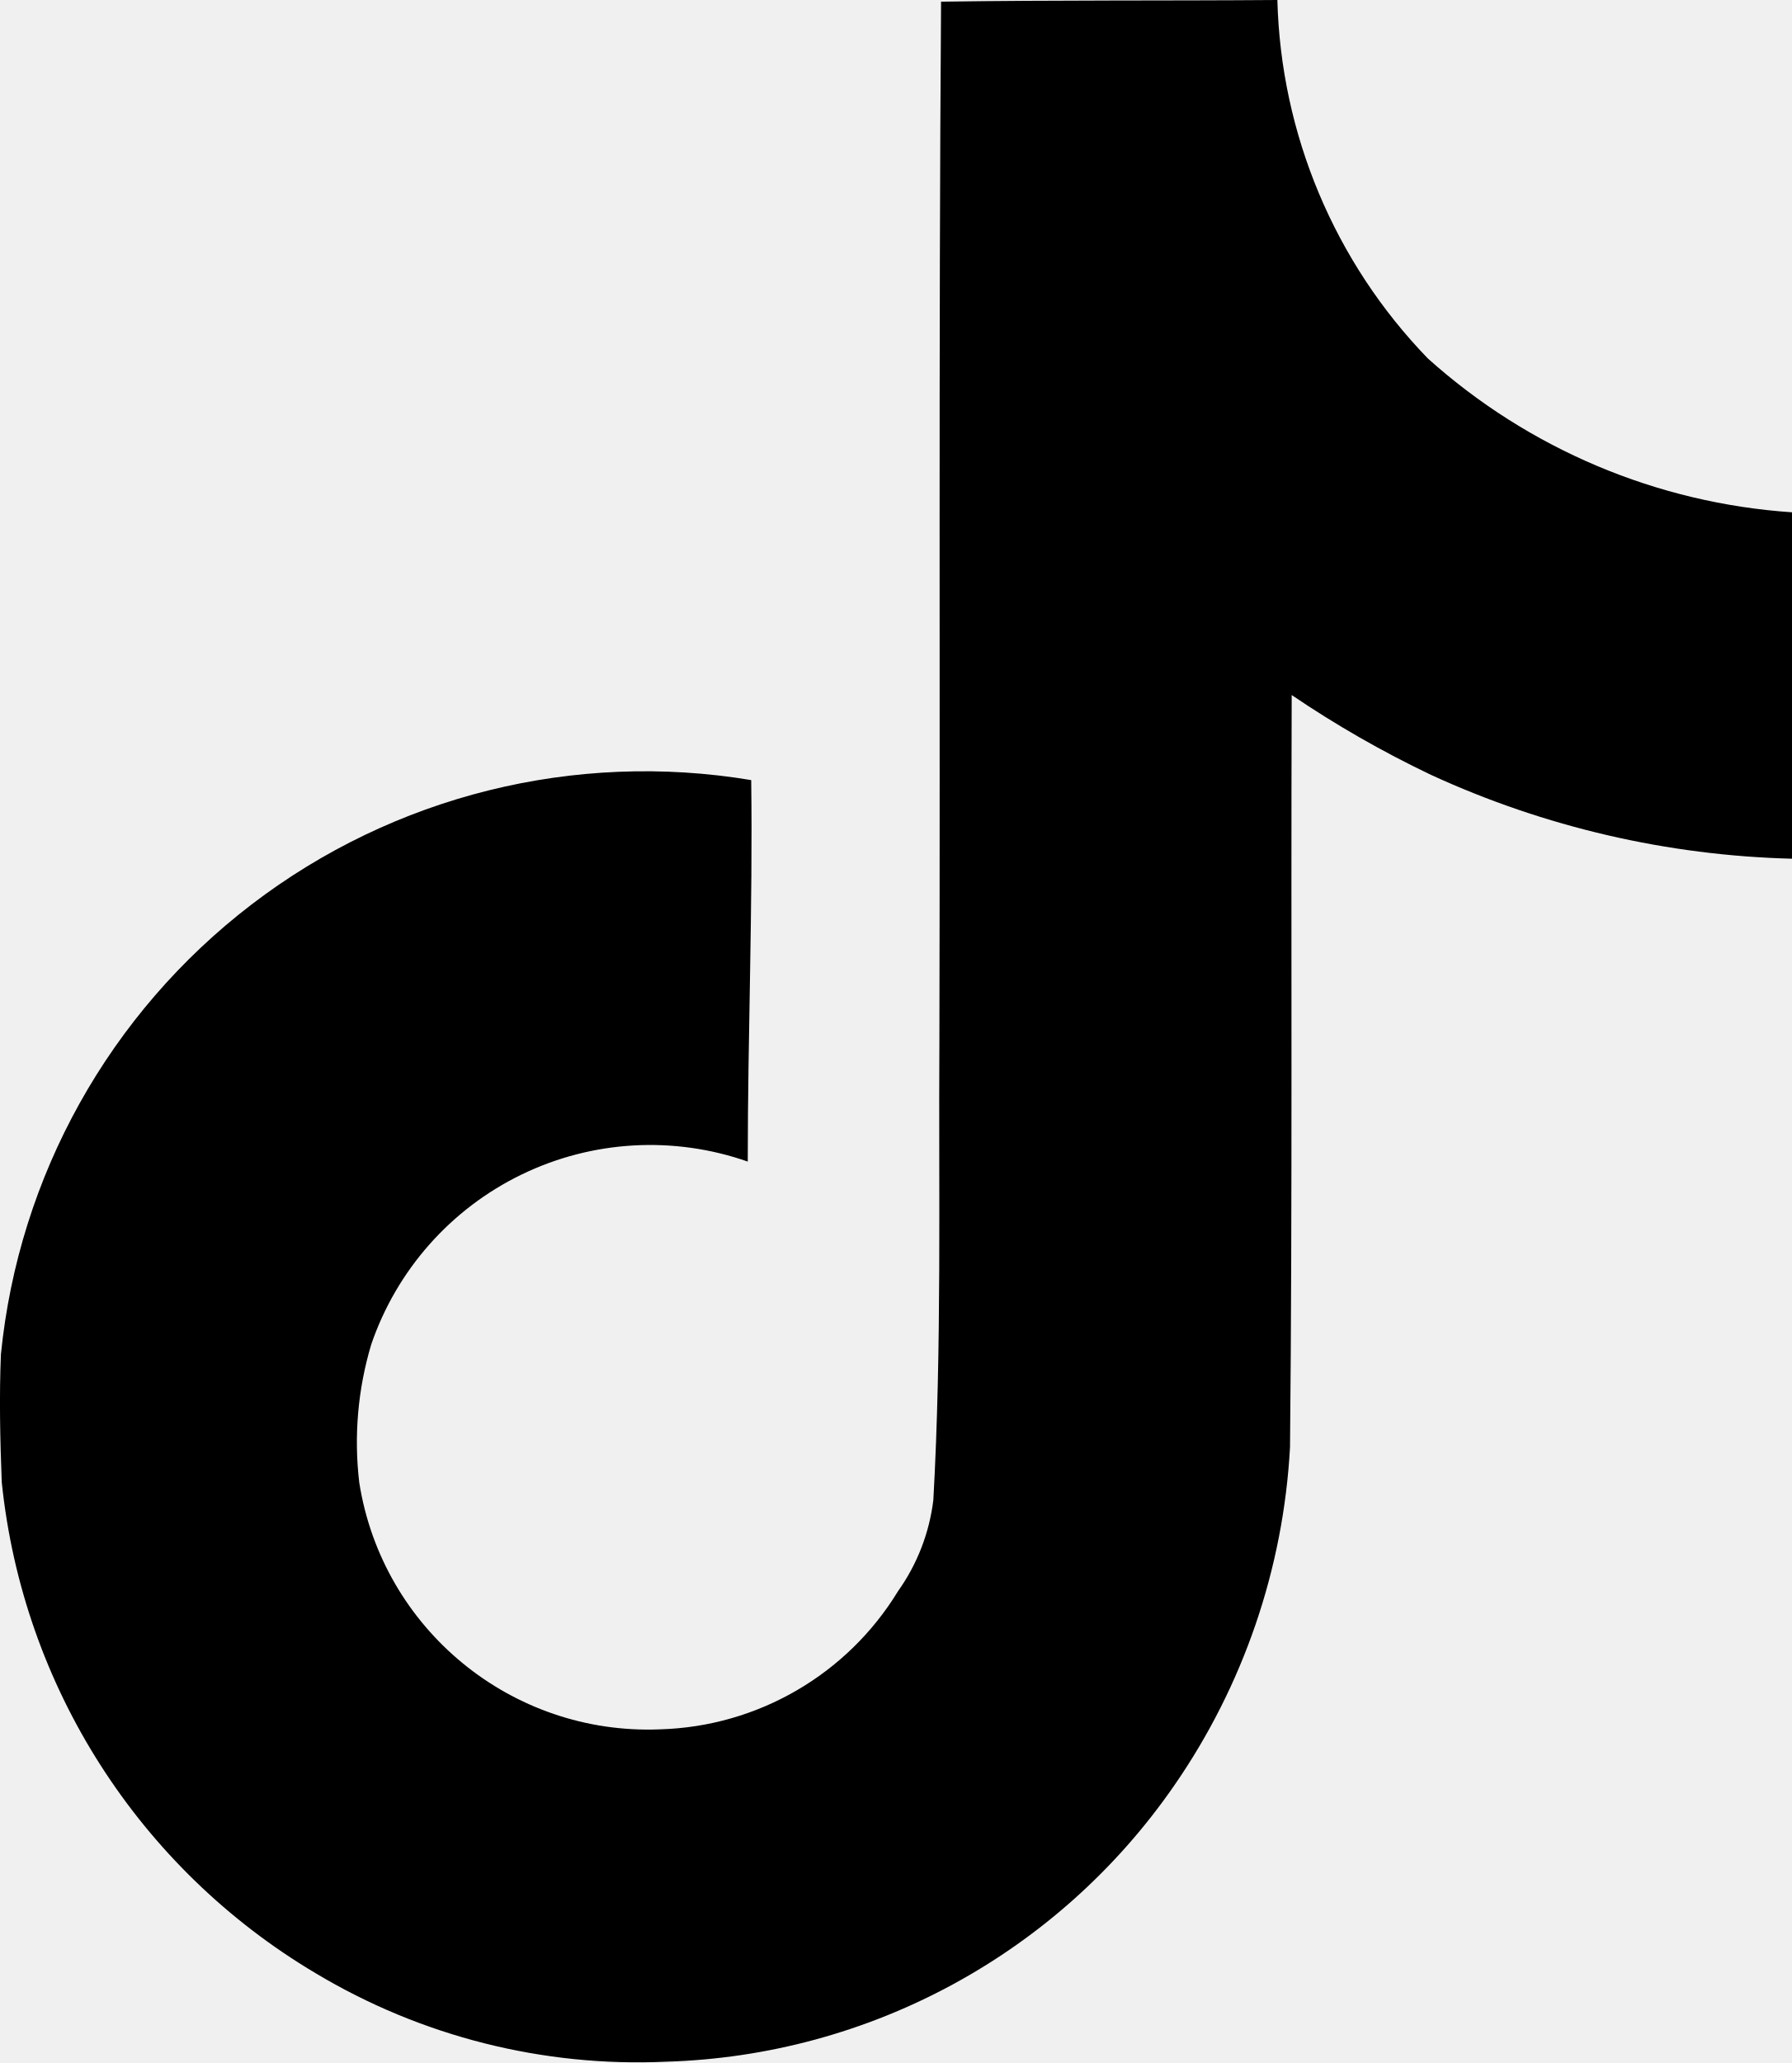
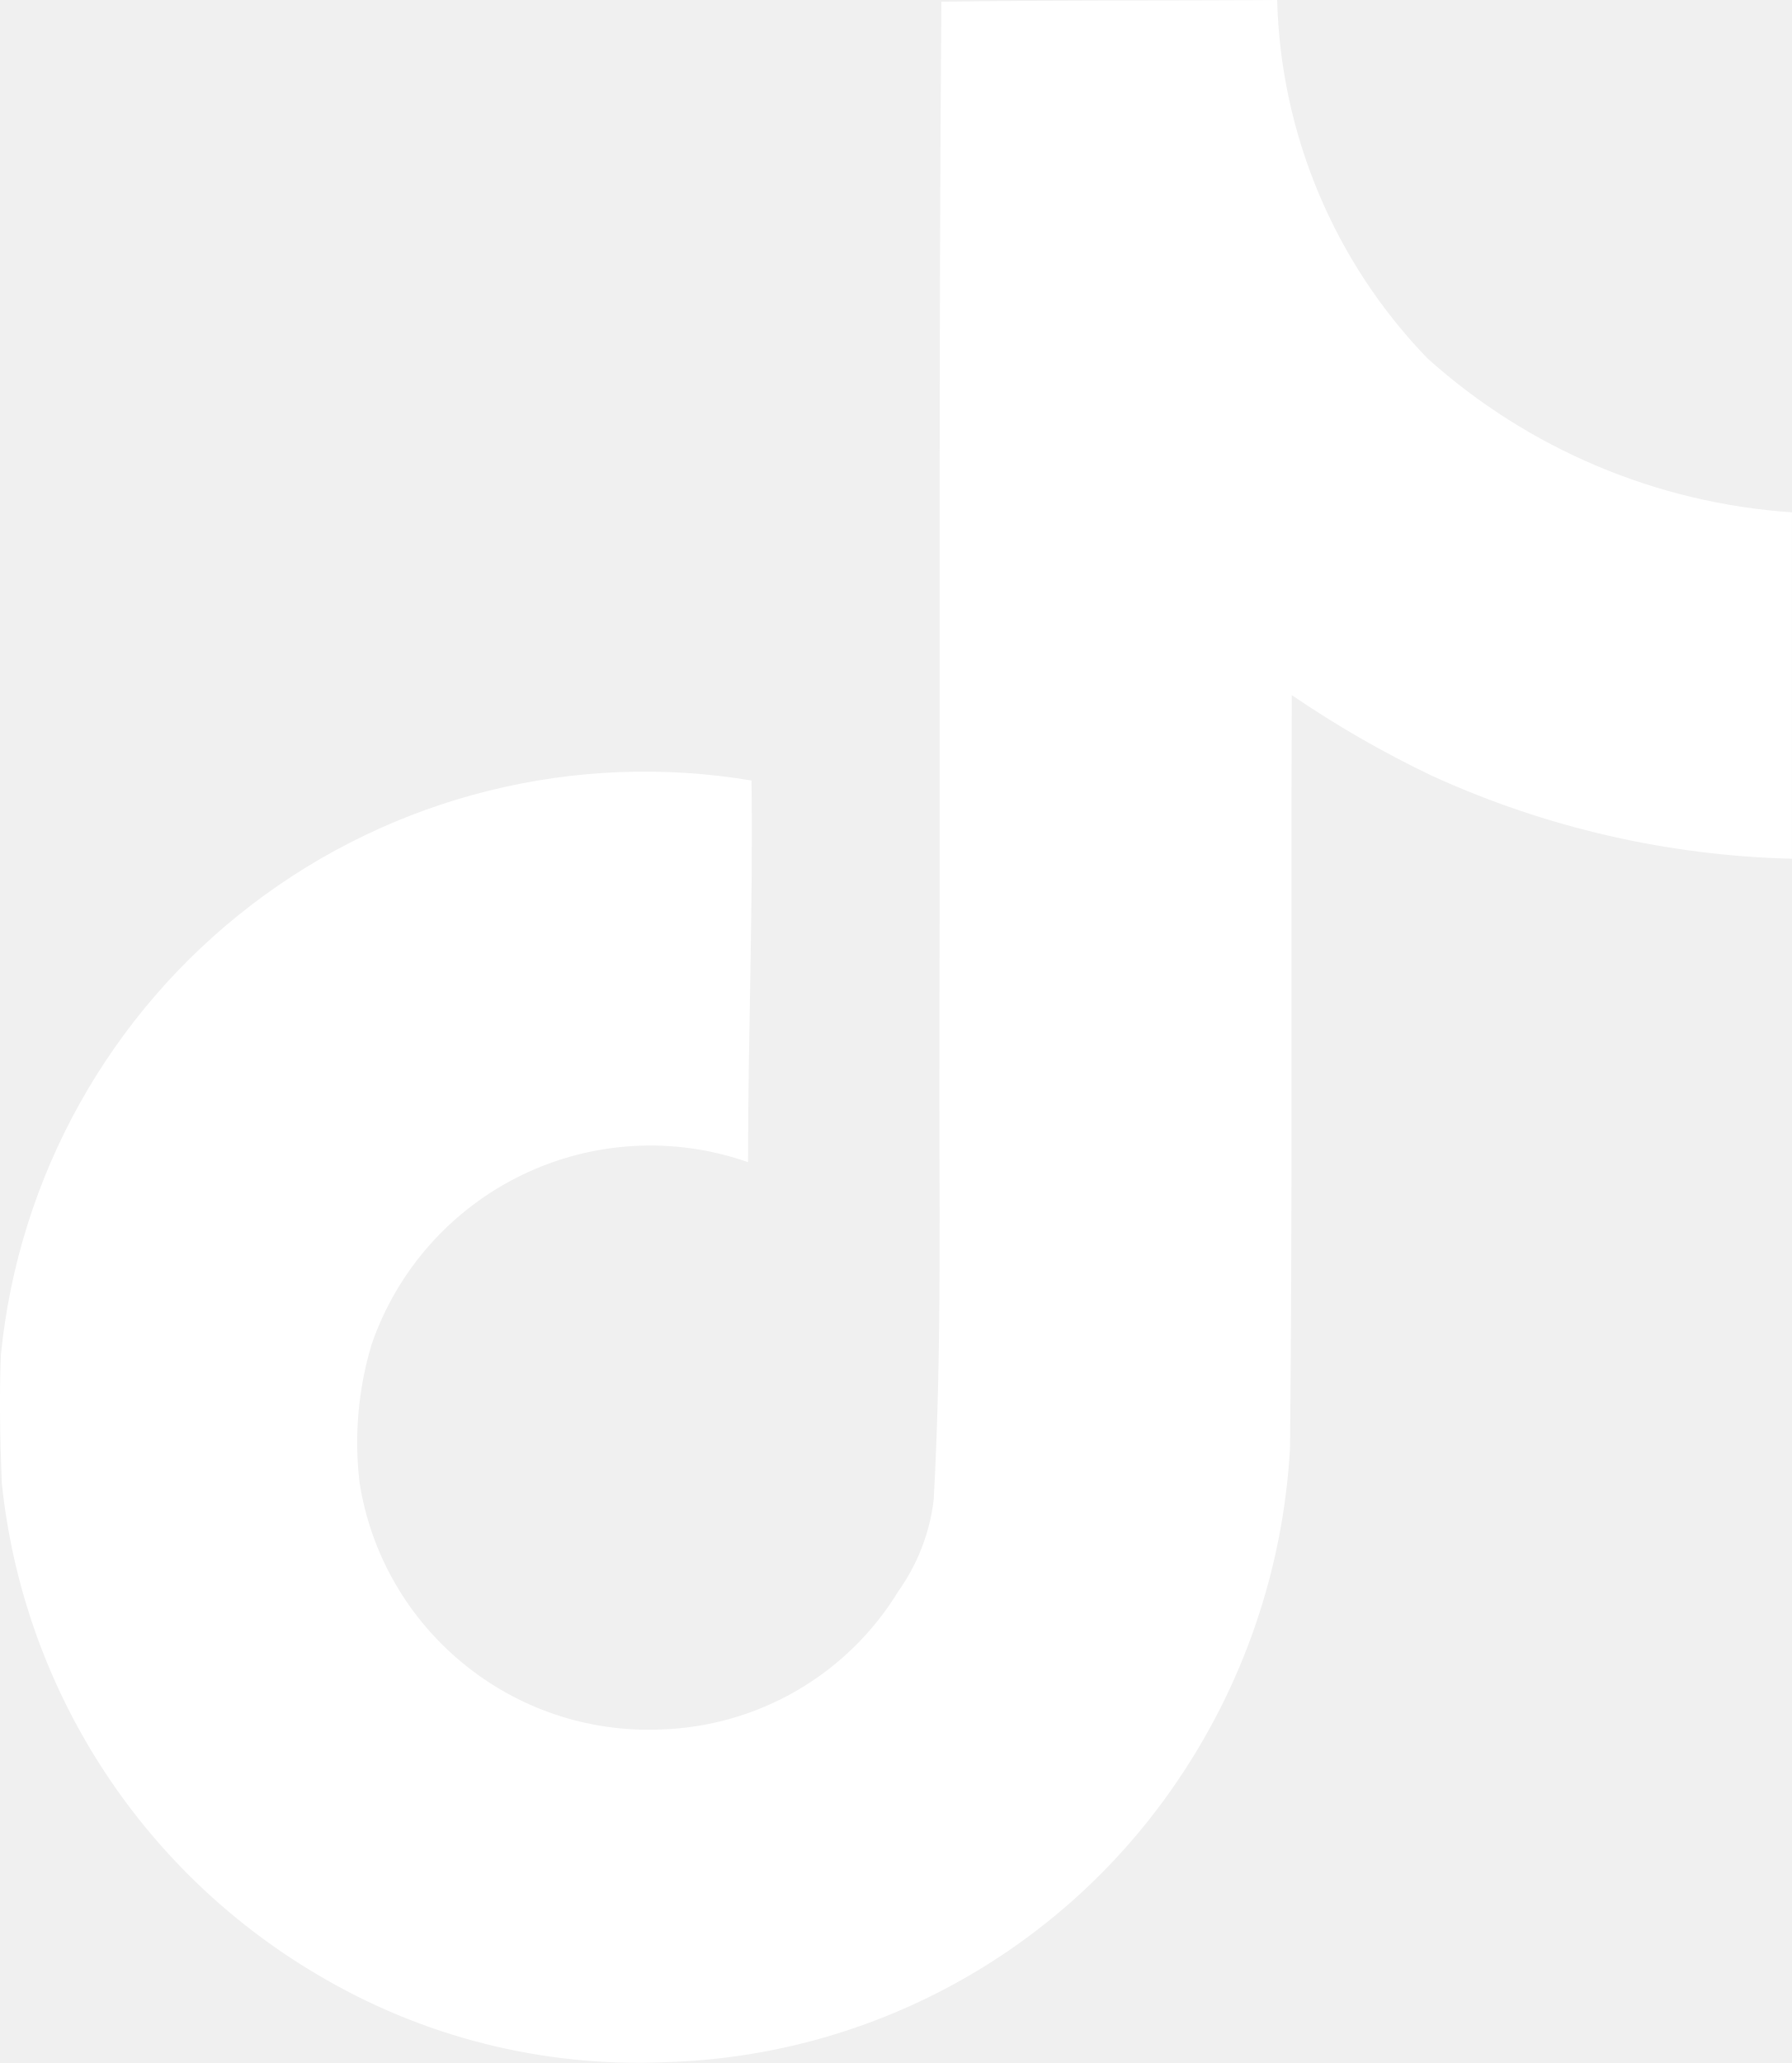
- <svg xmlns="http://www.w3.org/2000/svg" width="19.262" height="22.172" viewBox="0 0 19.262 22.172">
-   <path id="Icon_simple-tiktok" data-name="Icon simple-tiktok" d="M12.485.018C13.7,0,14.9.009,16.1,0a5.754,5.754,0,0,0,1.617,3.852,6.515,6.515,0,0,0,3.917,1.654V9.229a9.888,9.888,0,0,1-3.88-.9,11.414,11.414,0,0,1-1.5-.859c-.009,2.7.009,5.4-.018,8.083a7.056,7.056,0,0,1-1.247,3.64,6.883,6.883,0,0,1-5.46,2.965,6.736,6.736,0,0,1-3.769-.952,6.966,6.966,0,0,1-3.372-5.275c-.018-.462-.028-.924-.009-1.376a6.955,6.955,0,0,1,8.065-6.171c.018,1.367-.037,2.734-.037,4.1A3.17,3.17,0,0,0,6.36,14.448a3.665,3.665,0,0,0-.129,1.487,3.144,3.144,0,0,0,3.233,2.651A3.1,3.1,0,0,0,12.023,17.1a2.131,2.131,0,0,0,.379-.979c.092-1.654.055-3.3.065-4.952.009-3.723-.009-7.437.018-11.15Z" transform="translate(-2.369)" />
+ <svg xmlns="http://www.w3.org/2000/svg" width="31.276" height="36" viewBox="0 0 31.276 36">
+   <path id="Icon_simple-tiktok" data-name="Icon simple-tiktok" d="M18.8.03C20.76,0,22.71.015,24.66,0a9.343,9.343,0,0,0,2.625,6.255,10.578,10.578,0,0,0,6.36,2.685v6.045a16.055,16.055,0,0,1-6.3-1.455,18.533,18.533,0,0,1-2.43-1.4c-.015,4.38.015,8.76-.03,13.125a11.457,11.457,0,0,1-2.025,5.91A11.175,11.175,0,0,1,14,35.985a10.937,10.937,0,0,1-6.12-1.545A11.311,11.311,0,0,1,2.4,25.875c-.03-.75-.045-1.5-.015-2.235a11.292,11.292,0,0,1,13.1-10.02c.03,2.22-.06,4.44-.06,6.66a5.147,5.147,0,0,0-6.57,3.18,5.95,5.95,0,0,0-.21,2.415,5.105,5.105,0,0,0,5.25,4.305,5.039,5.039,0,0,0,4.155-2.415,3.461,3.461,0,0,0,.615-1.59c.15-2.685.09-5.355.1-8.04C18.78,12.09,18.75,6.06,18.8.03Z" transform="translate(-2.369)" fill="#fff" />
</svg>
